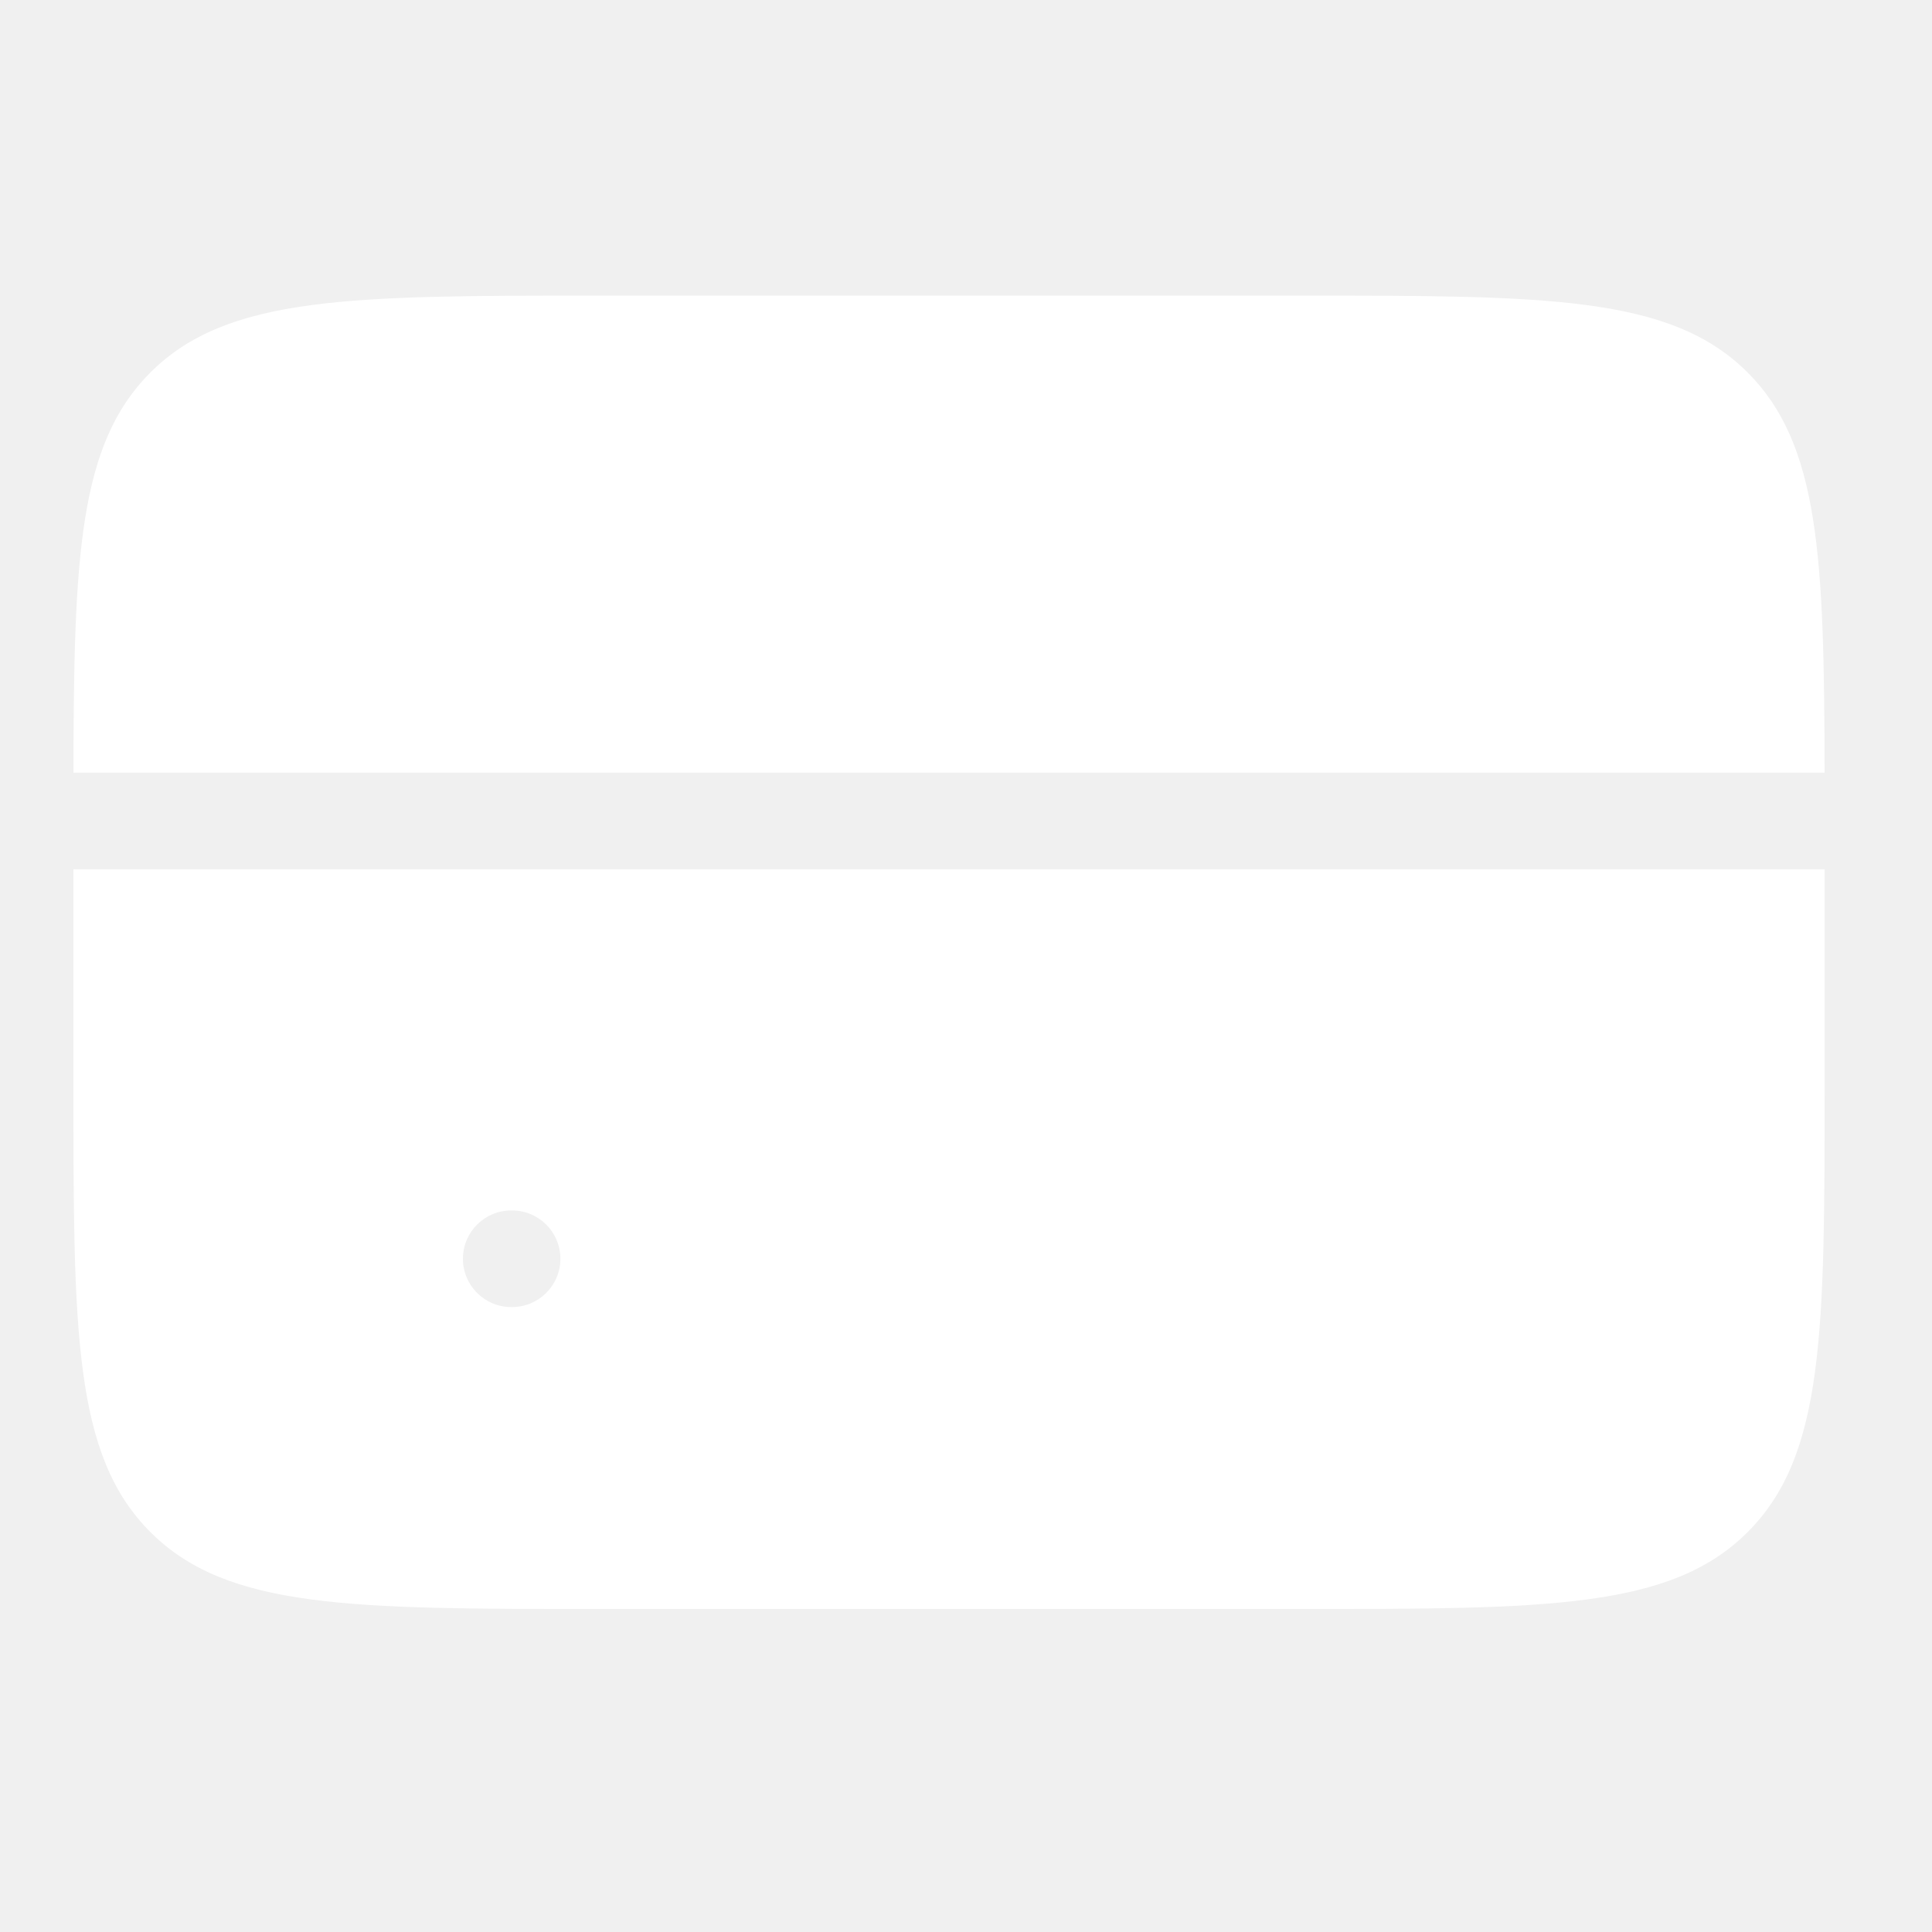
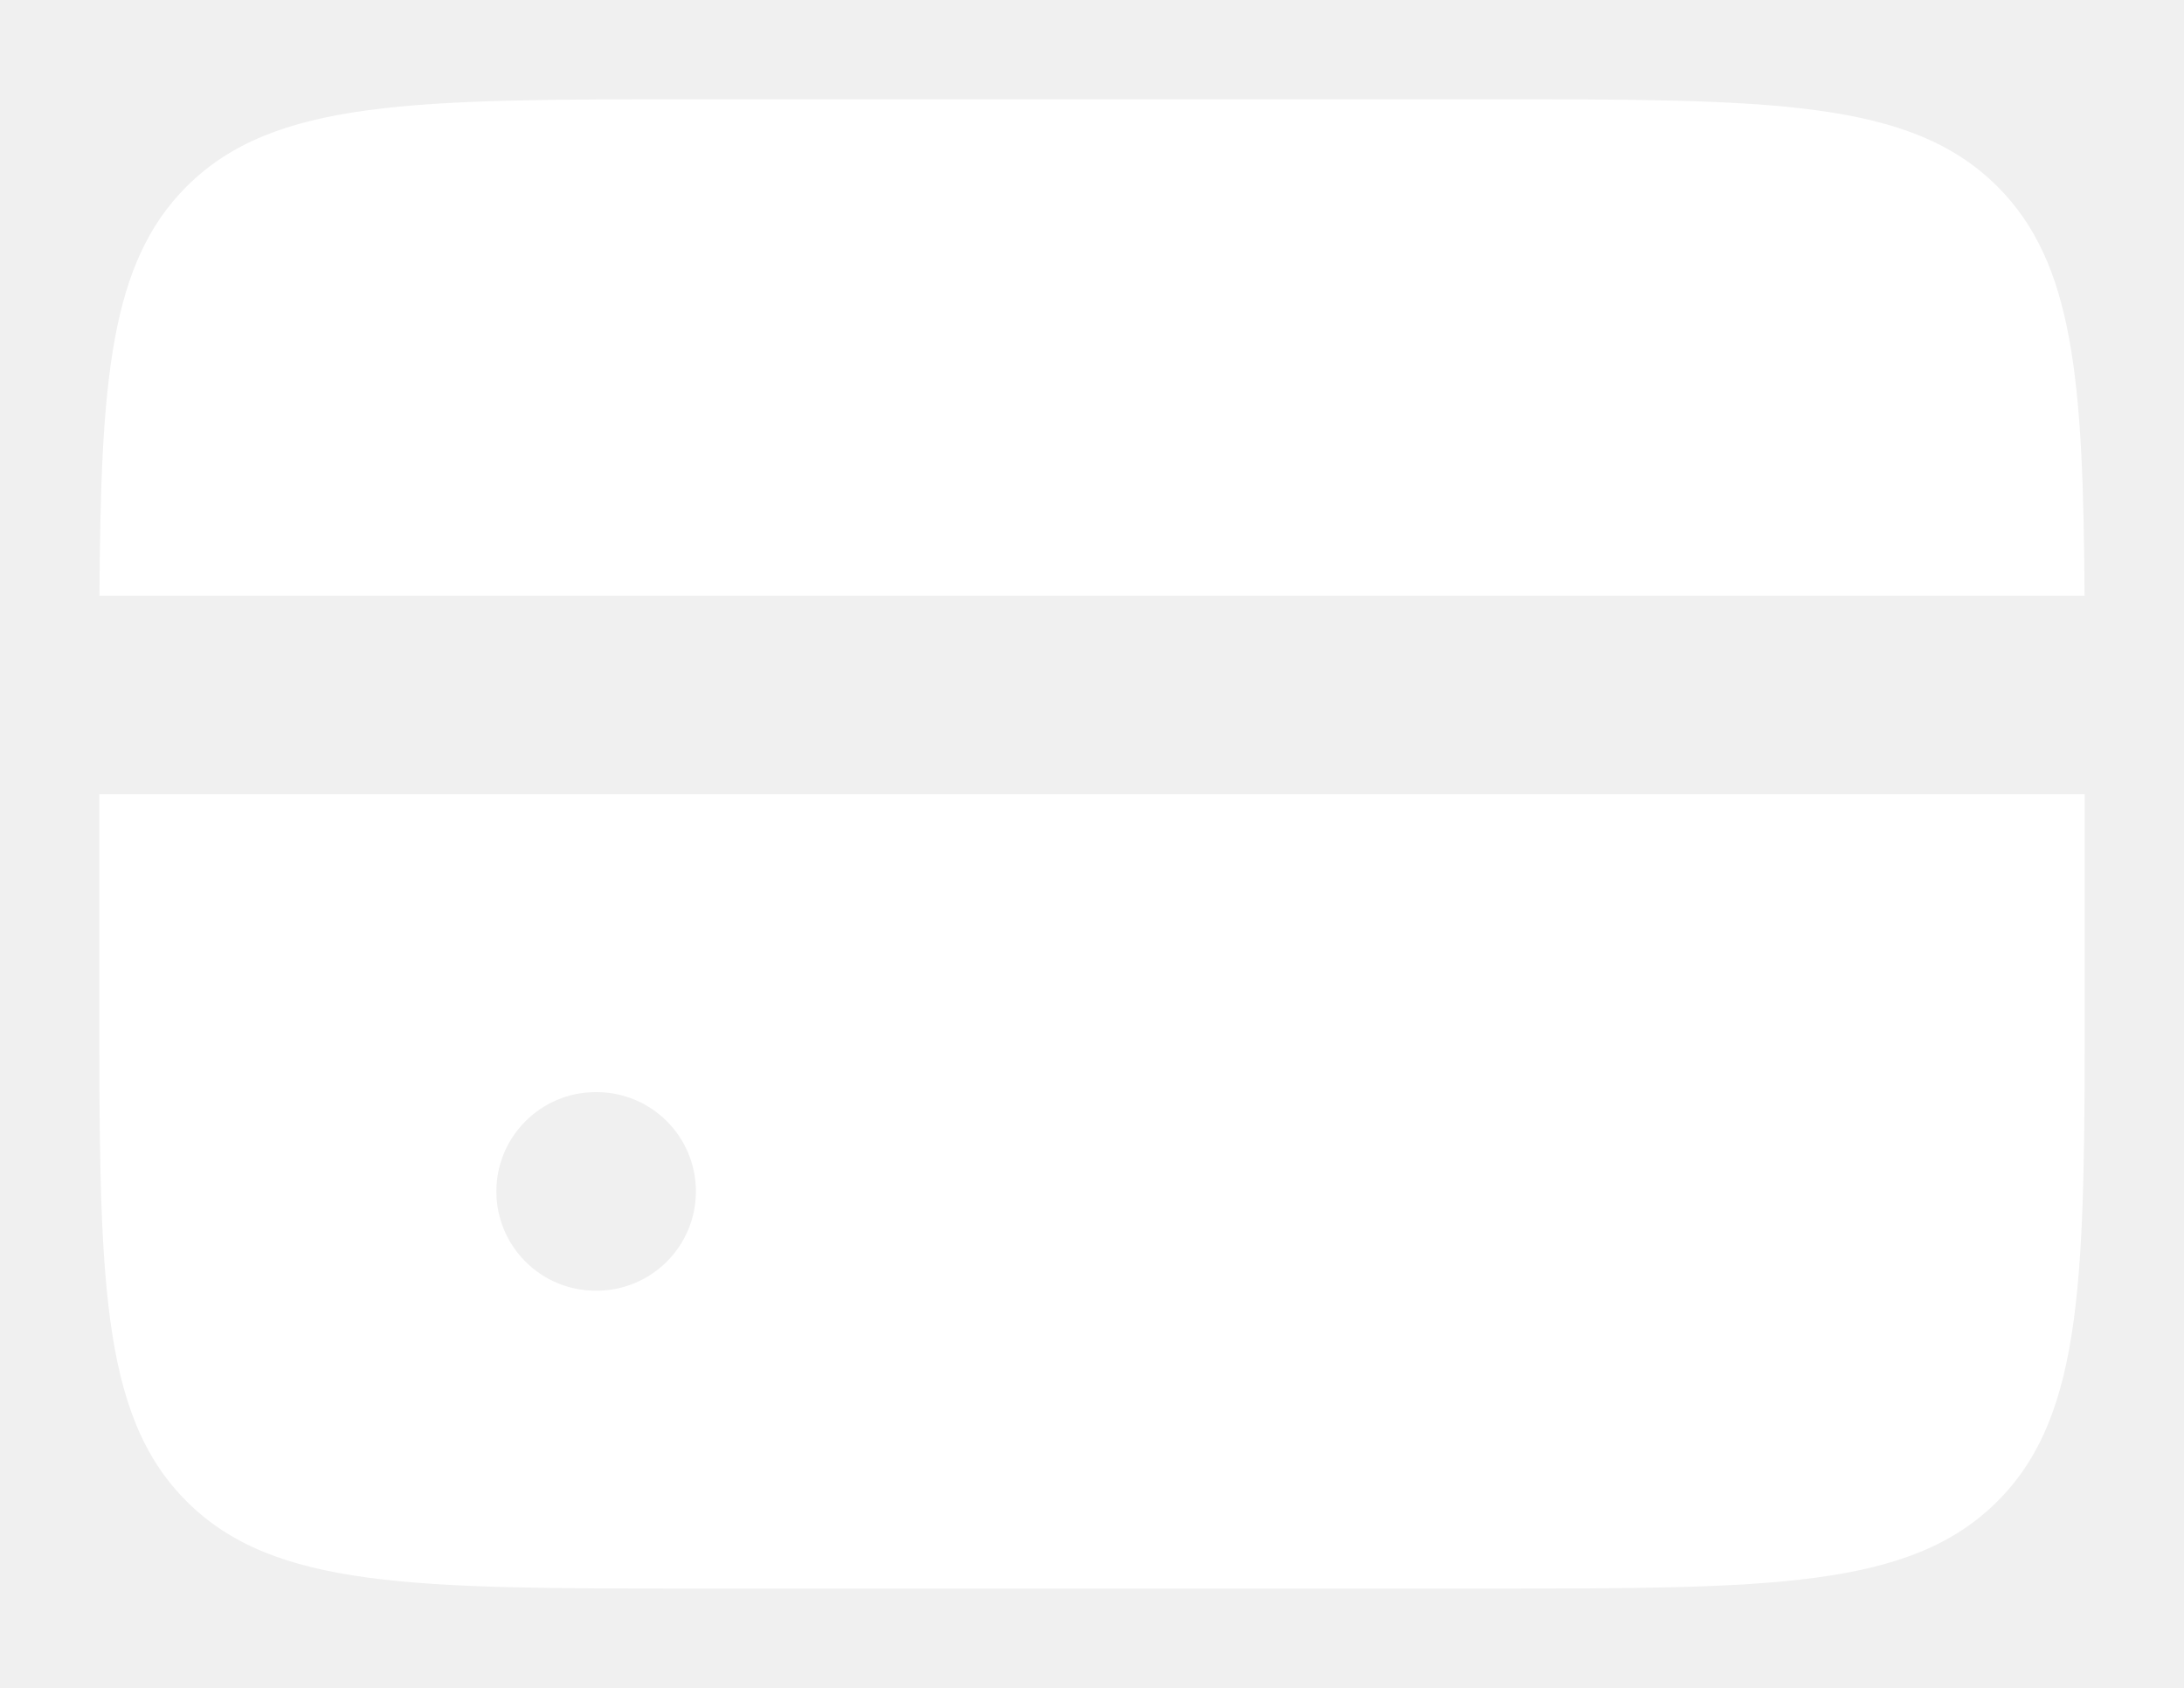
- <svg xmlns="http://www.w3.org/2000/svg" width="1000" height="1000" viewBox="0 0 1000 1000" fill="none">
-   <path d="M944.417 560.887C944.417 689.073 944.417 753.167 904.595 792.989C864.772 832.812 800.679 832.812 672.492 832.812H309.926C181.739 832.812 117.646 832.812 77.823 792.989C38.001 753.167 38 689.073 38 560.887V449.925H944.416L944.417 449.924V560.887ZM264.604 626.529C250.798 626.53 239.604 637.722 239.604 651.529C239.605 665.336 250.798 676.529 264.604 676.529H265.058C278.864 676.529 290.057 665.336 290.058 651.529C290.058 637.722 278.865 626.529 265.058 626.529H264.604ZM672.492 153C800.679 153 864.772 153 904.595 192.822C941.739 229.967 944.235 288.229 944.403 399.925H38.014C38.182 288.229 40.678 229.967 77.823 192.822C117.646 153 181.739 153 309.926 153H672.492Z" fill="white" />
+ <svg xmlns="http://www.w3.org/2000/svg" width="22" height="17" viewBox="0 0 22 17" fill="none">
+   <g clip-path="url(#clip0_1660_242)">
+     <path d="M21 10C21 12.828 21 14.242 20.121 15.121C19.242 16 17.828 16 15 16H7C4.172 16 2.758 16 1.879 15.121C1 14.242 1 12.828 1 10V8H21V10ZM6 11C5.448 11 5 11.448 5 12C5 12.552 5.448 13 6 13H6.01C6.562 13 7.01 12.552 7.01 12C7.01 11.448 6.562 11 6.01 11H6ZM15 1C17.828 1 19.242 1 20.121 1.879C20.89 2.647 20.986 3.825 20.998 6H1.002C1.014 3.825 1.111 2.647 1.879 1.879C2.758 1 4.172 1 7 1H15Z" fill="white" />
+   </g>
+   <defs>
+     <clipPath id="clip0_1660_242">
+       <rect width="22" height="17" fill="white" />
+     </clipPath>
+   </defs>
</svg>
